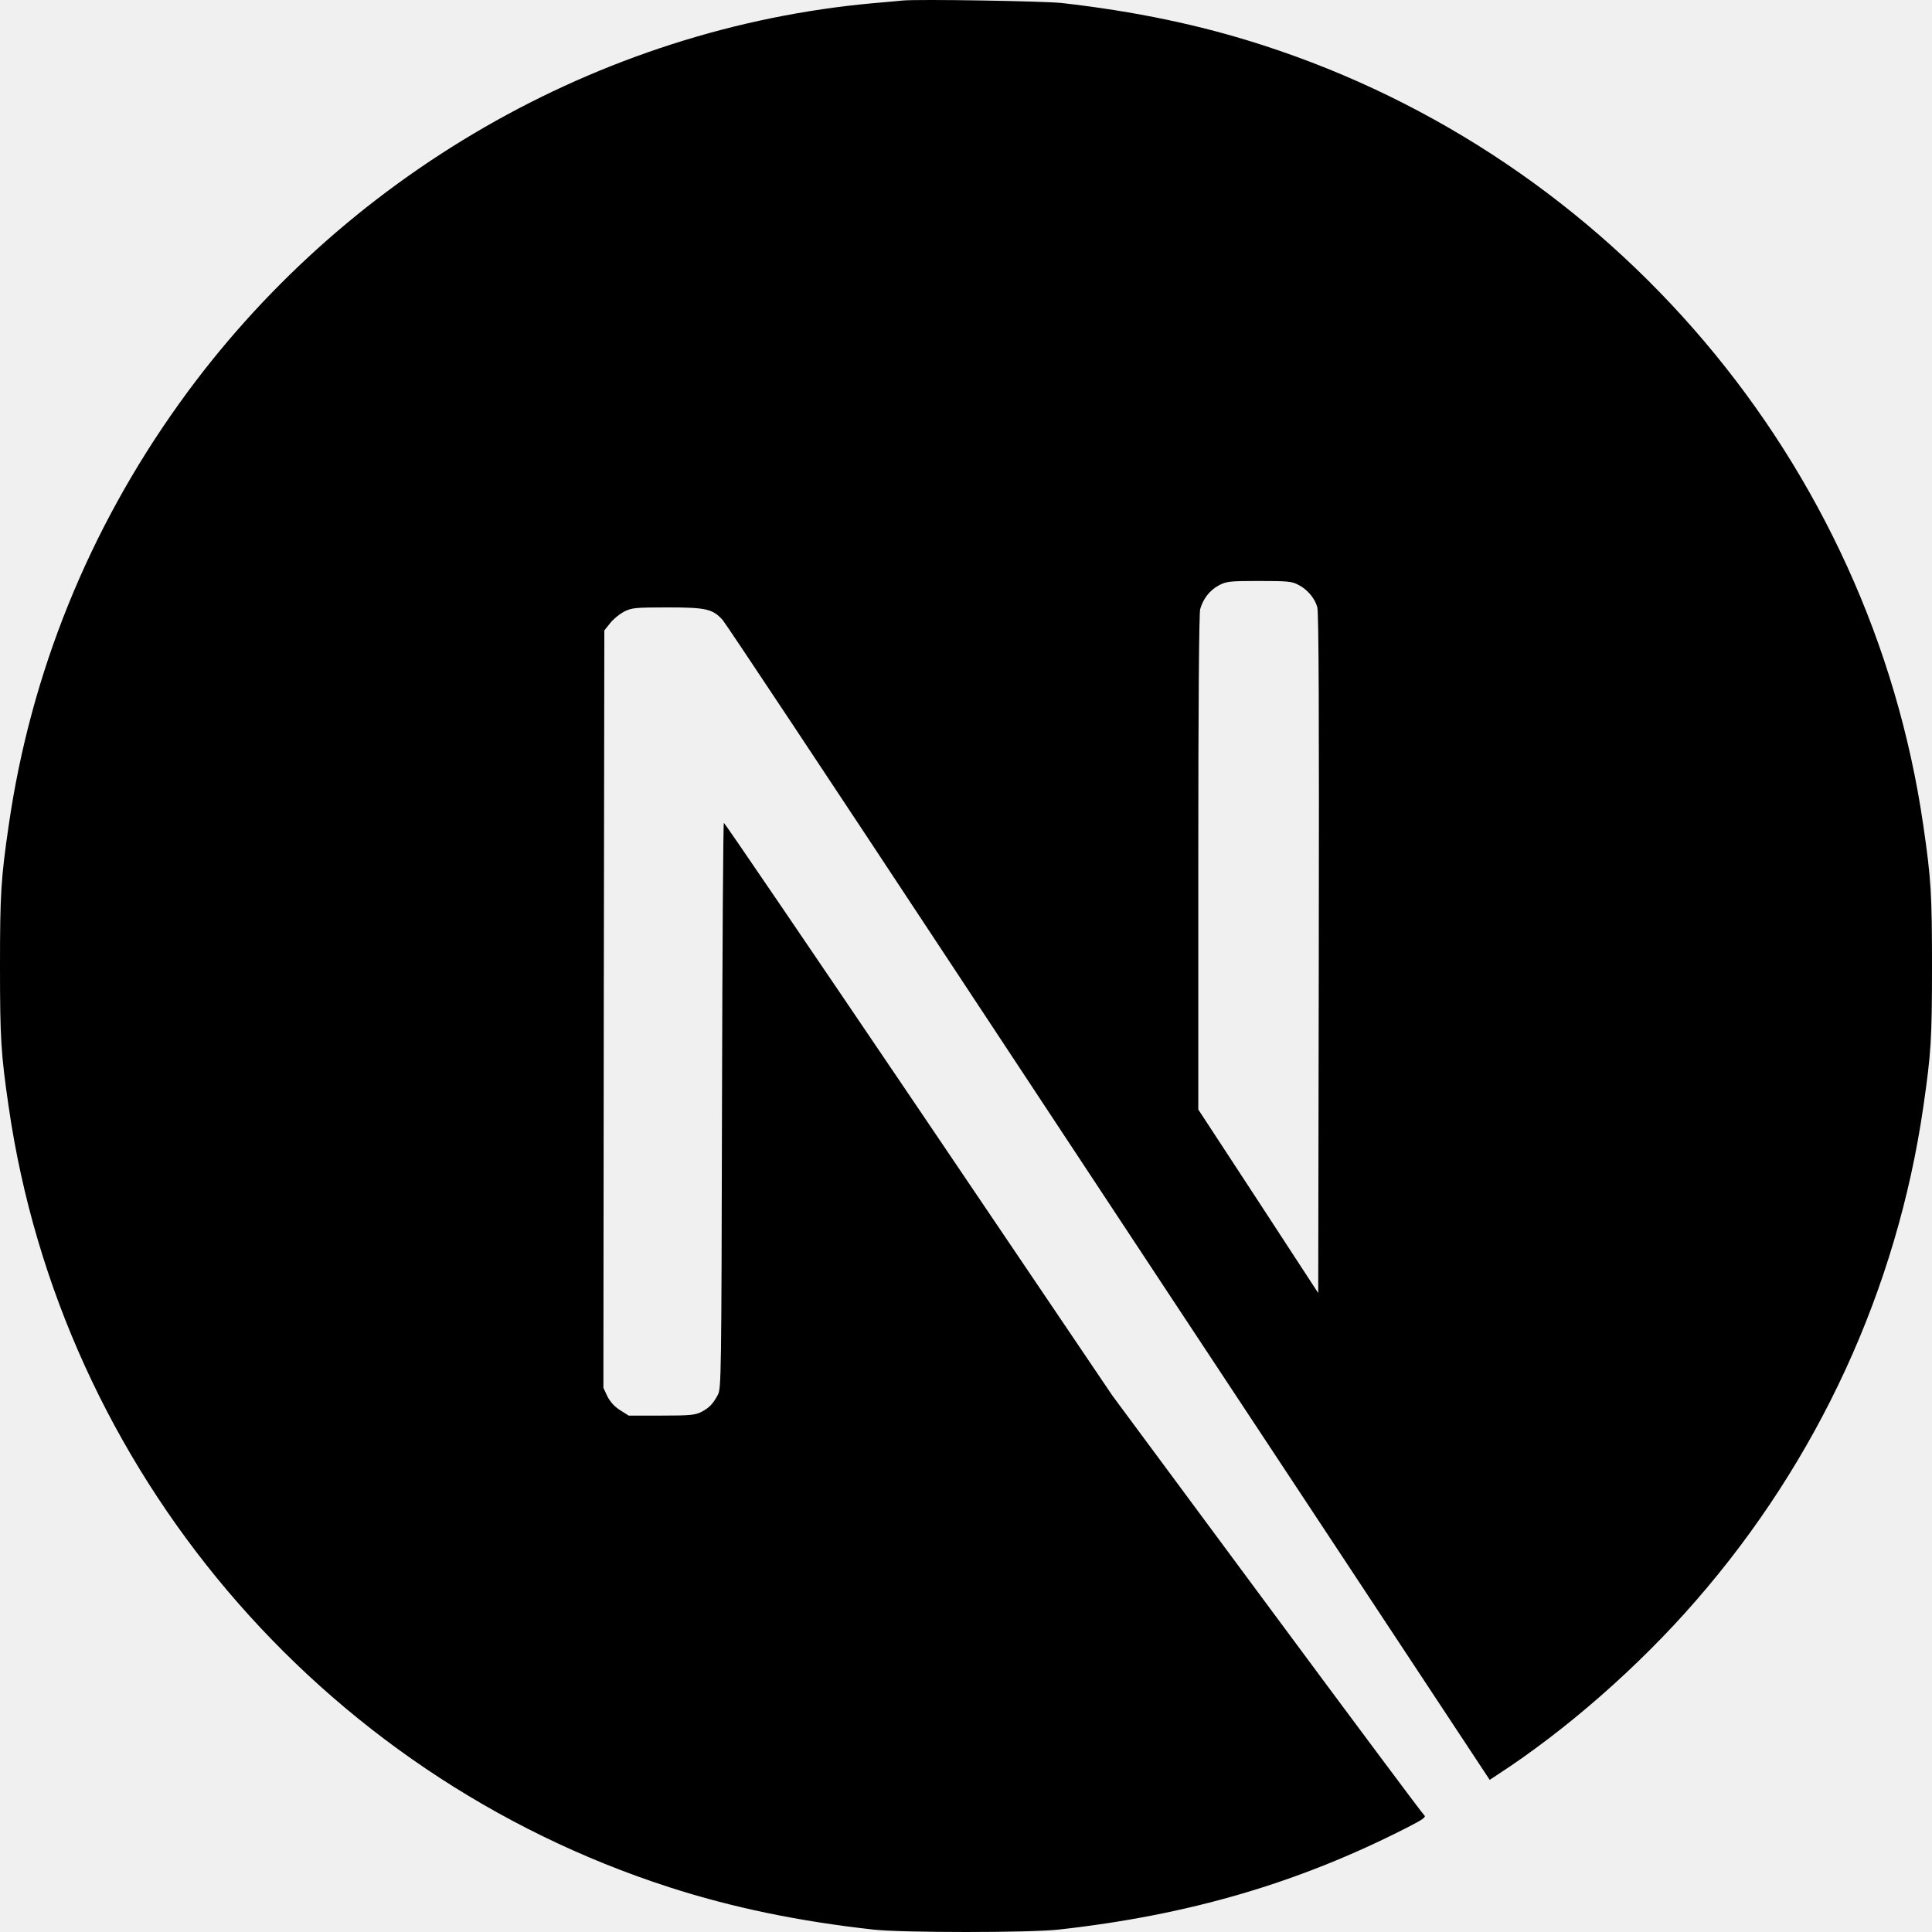
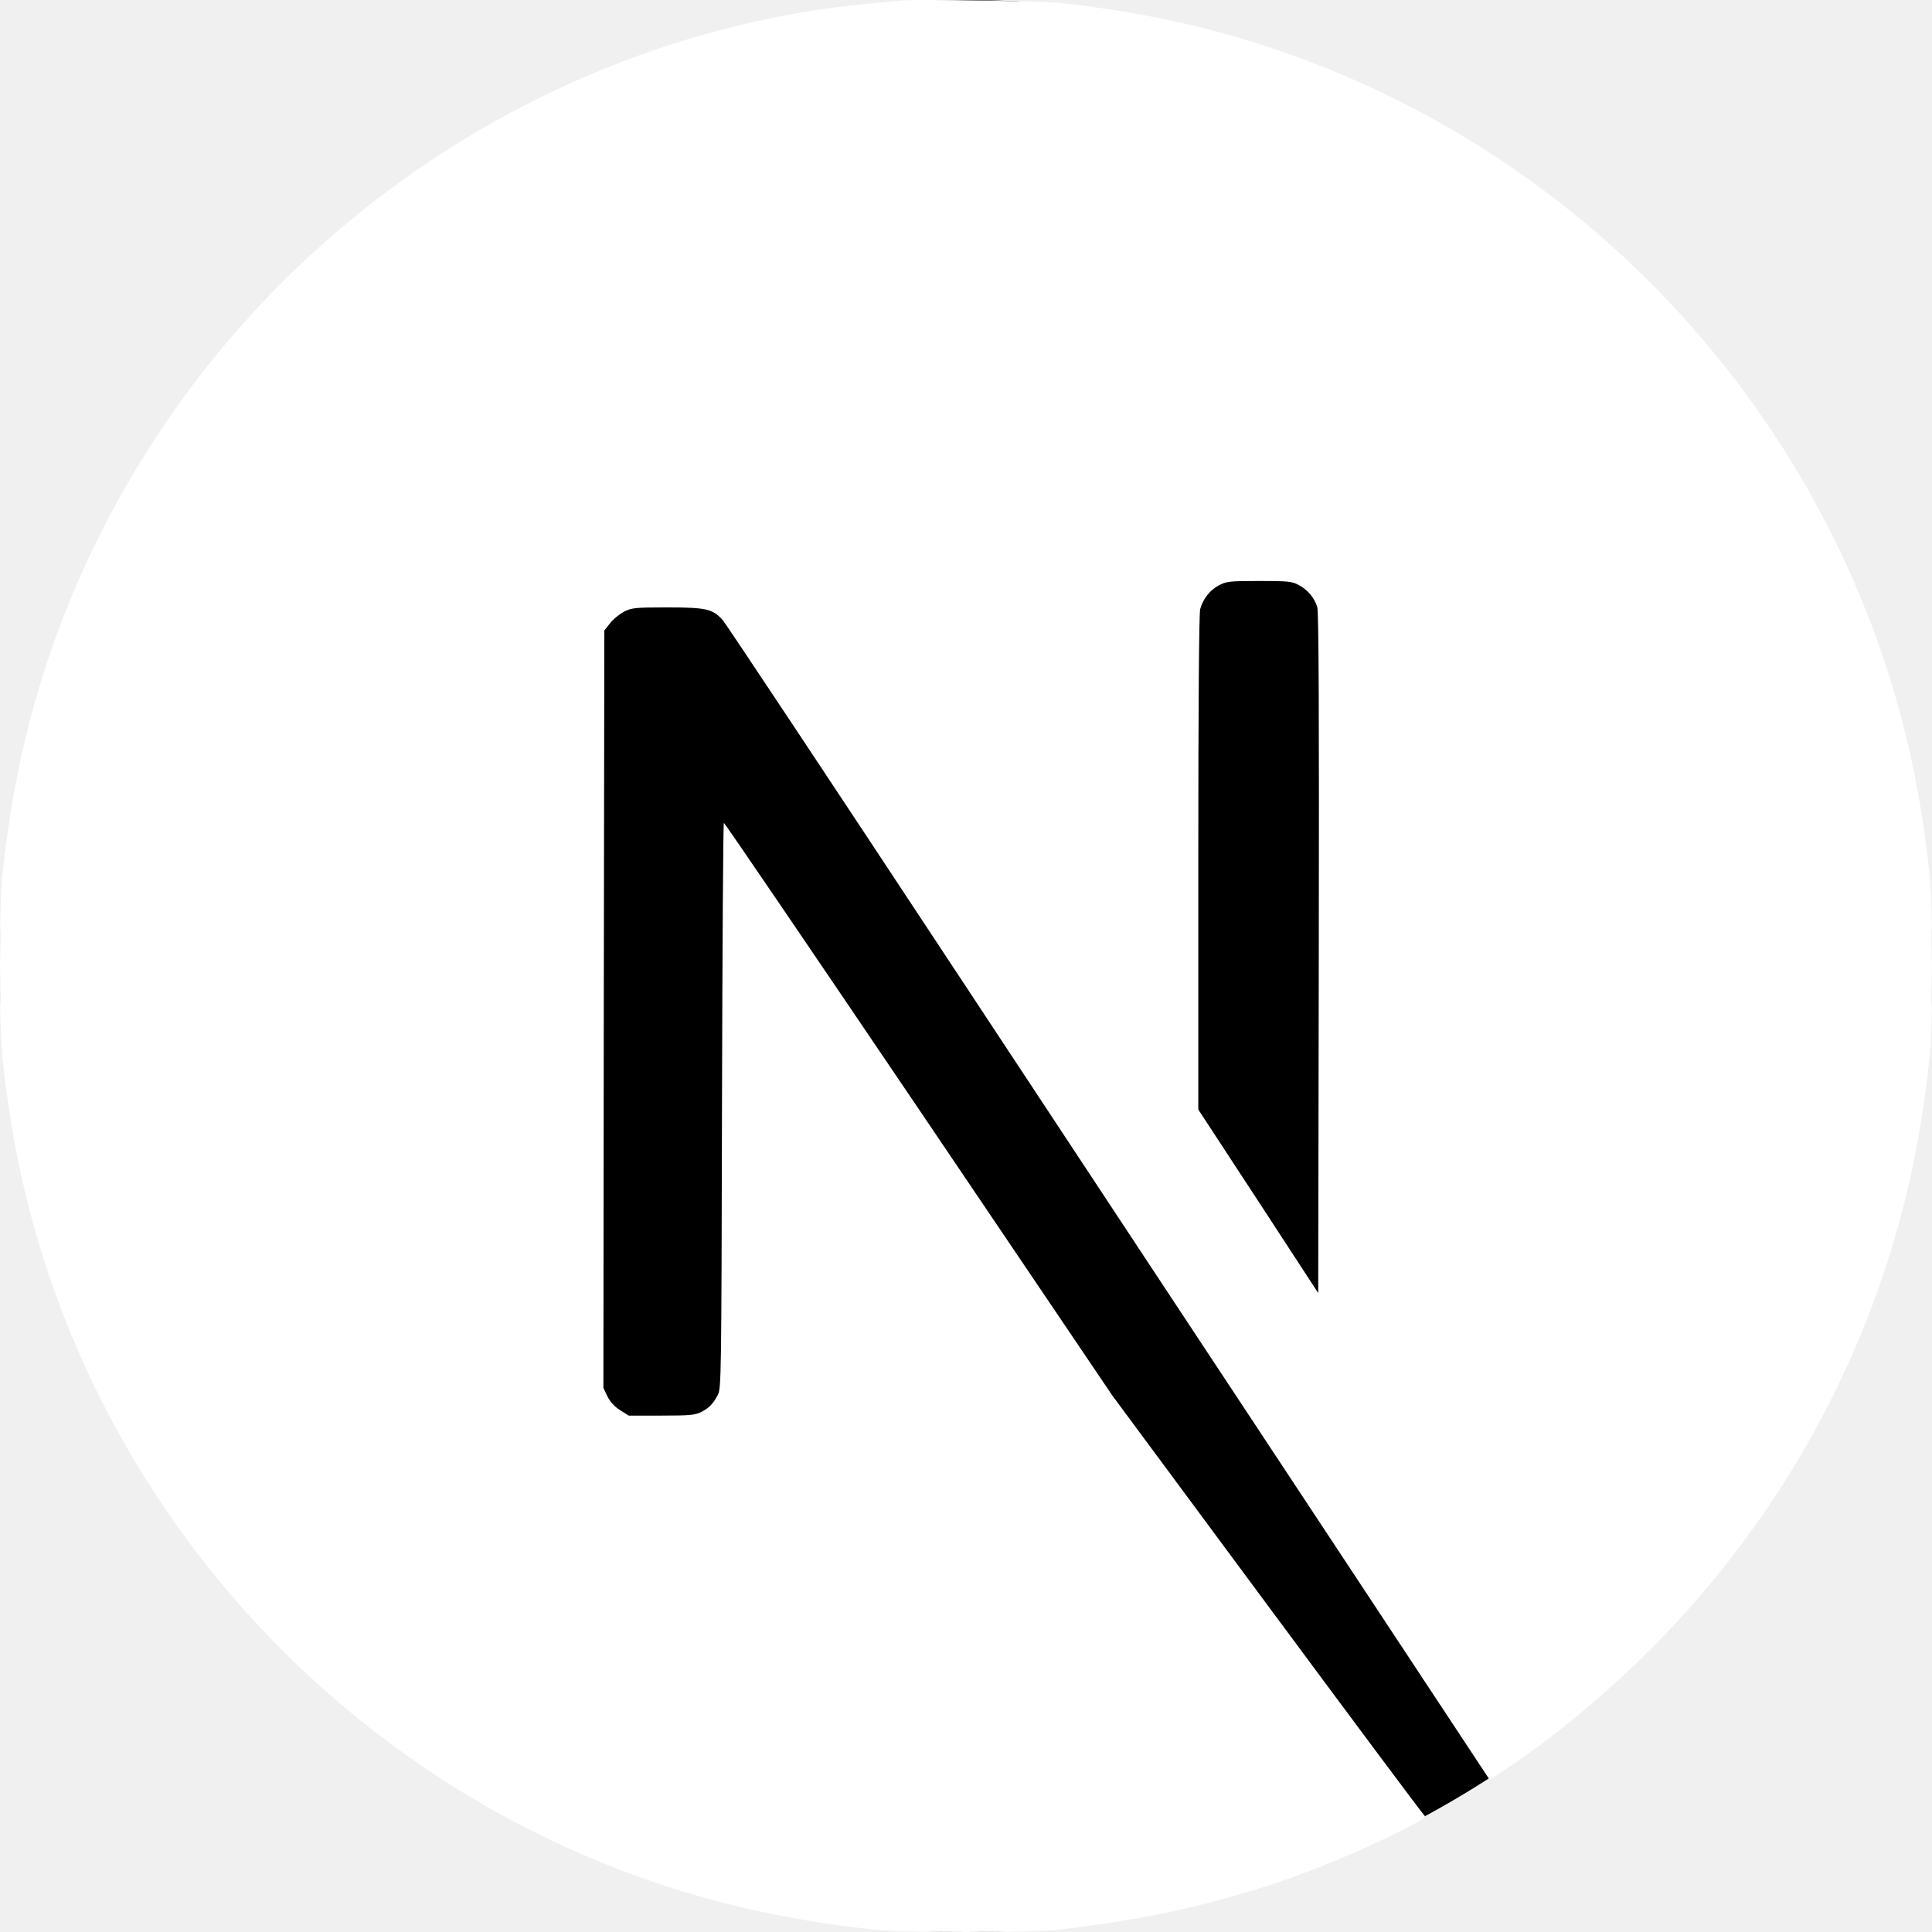
<svg xmlns="http://www.w3.org/2000/svg" width="256" height="256" viewBox="0 0 256 256" fill="none">
-   <path d="M119.617 0.069C119.066 0.119 117.315 0.294 115.738 0.419C79.377 3.697 45.319 23.313 23.748 53.463C11.736 70.227 4.054 89.243 1.151 109.385C0.125 116.415 0 118.492 0 128.025C0 137.558 0.125 139.635 1.151 146.666C8.108 194.73 42.316 235.114 88.712 250.076C97.02 252.754 105.778 254.58 115.738 255.681C119.617 256.106 136.383 256.106 140.262 255.681C157.454 253.779 172.018 249.526 186.382 242.195C188.584 241.069 189.01 240.769 188.709 240.518C188.509 240.368 179.125 227.783 167.864 212.57L147.394 184.922L121.744 146.966C107.63 126.098 96.019 109.034 95.919 109.034C95.819 109.009 95.719 125.873 95.668 146.465C95.593 182.52 95.568 183.971 95.118 184.822C94.467 186.048 93.967 186.549 92.916 187.099C92.115 187.499 91.414 187.574 87.636 187.574H83.306L82.155 186.849C81.404 186.373 80.854 185.748 80.479 185.022L79.953 183.896L80.003 133.73L80.078 83.538L80.854 82.562C81.254 82.037 82.105 81.361 82.706 81.036C83.732 80.536 84.132 80.486 88.461 80.486C93.566 80.486 94.417 80.686 95.743 82.137C96.119 82.537 110.007 103.455 126.624 128.651C143.24 153.846 165.962 188.25 177.123 205.139L197.393 235.84L198.419 235.164C207.503 229.259 217.112 220.852 224.719 212.095C240.91 193.504 251.345 170.836 254.849 146.666C255.875 139.635 256 137.558 256 128.025C256 118.492 255.875 116.415 254.849 109.385C247.892 61.32 213.684 20.936 167.288 5.974C159.105 3.322 150.397 1.495 140.637 0.394C138.235 0.144 121.694 -0.131 119.617 0.069ZM172.018 77.483C173.219 78.084 174.195 79.235 174.545 80.436C174.746 81.086 174.796 94.998 174.746 126.349L174.671 171.336L166.738 159.176L158.78 147.016V114.314C158.78 93.171 158.88 81.286 159.03 80.711C159.431 79.31 160.307 78.209 161.508 77.558C162.534 77.033 162.909 76.983 166.838 76.983C170.542 76.983 171.192 77.033 172.018 77.483Z" fill="black" />
+   <circle cx="128" cy="128" r="128" fill="black" />
+   <path d="M119.617 0.069C119.066 0.119 117.315 0.294 115.738 0.419C79.377 3.697 45.319 23.313 23.748 53.463C11.736 70.227 4.054 89.243 1.151 109.385C0.125 116.415 0 118.492 0 128.025C0 137.558 0.125 139.635 1.151 146.666C8.108 194.73 42.316 235.114 88.712 250.076C97.02 252.754 105.778 254.58 115.738 255.681C119.617 256.106 136.383 256.106 140.262 255.681C157.454 253.779 172.018 249.526 186.382 242.195C188.584 241.069 189.01 240.769 188.709 240.518C188.509 240.368 179.125 227.783 167.864 212.57L147.394 184.922L121.744 146.966C107.63 126.098 96.019 109.034 95.919 109.034C95.819 109.009 95.719 125.873 95.668 146.465C95.593 182.52 95.568 183.971 95.118 184.822C94.467 186.048 93.967 186.549 92.916 187.099C92.115 187.499 91.414 187.574 87.636 187.574H83.306L82.155 186.849C81.404 186.373 80.854 185.748 80.479 185.022L79.953 183.896L80.003 133.73L80.078 83.538L80.854 82.562C81.254 82.037 82.105 81.361 82.706 81.036C83.732 80.536 84.132 80.486 88.461 80.486C93.566 80.486 94.417 80.686 95.743 82.137C96.119 82.537 110.007 103.455 126.624 128.651C143.24 153.846 165.962 188.25 177.123 205.139L197.393 235.84L198.419 235.164C207.503 229.259 217.112 220.852 224.719 212.095C240.91 193.504 251.345 170.836 254.849 146.666C255.875 139.635 256 137.558 256 128.025C256 118.492 255.875 116.415 254.849 109.385C247.892 61.32 213.684 20.936 167.288 5.974C159.105 3.322 150.397 1.495 140.637 0.394C138.235 0.144 121.694 -0.131 119.617 0.069ZM172.018 77.483C173.219 78.084 174.195 79.235 174.545 80.436C174.746 81.086 174.796 94.998 174.746 126.349L174.671 171.336L166.738 159.176L158.78 147.016V114.314C158.78 93.171 158.88 81.286 159.03 80.711C159.431 79.31 160.307 78.209 161.508 77.558C162.534 77.033 162.909 76.983 166.838 76.983C170.542 76.983 171.192 77.033 172.018 77.483Z" fill="white" />
</svg>
